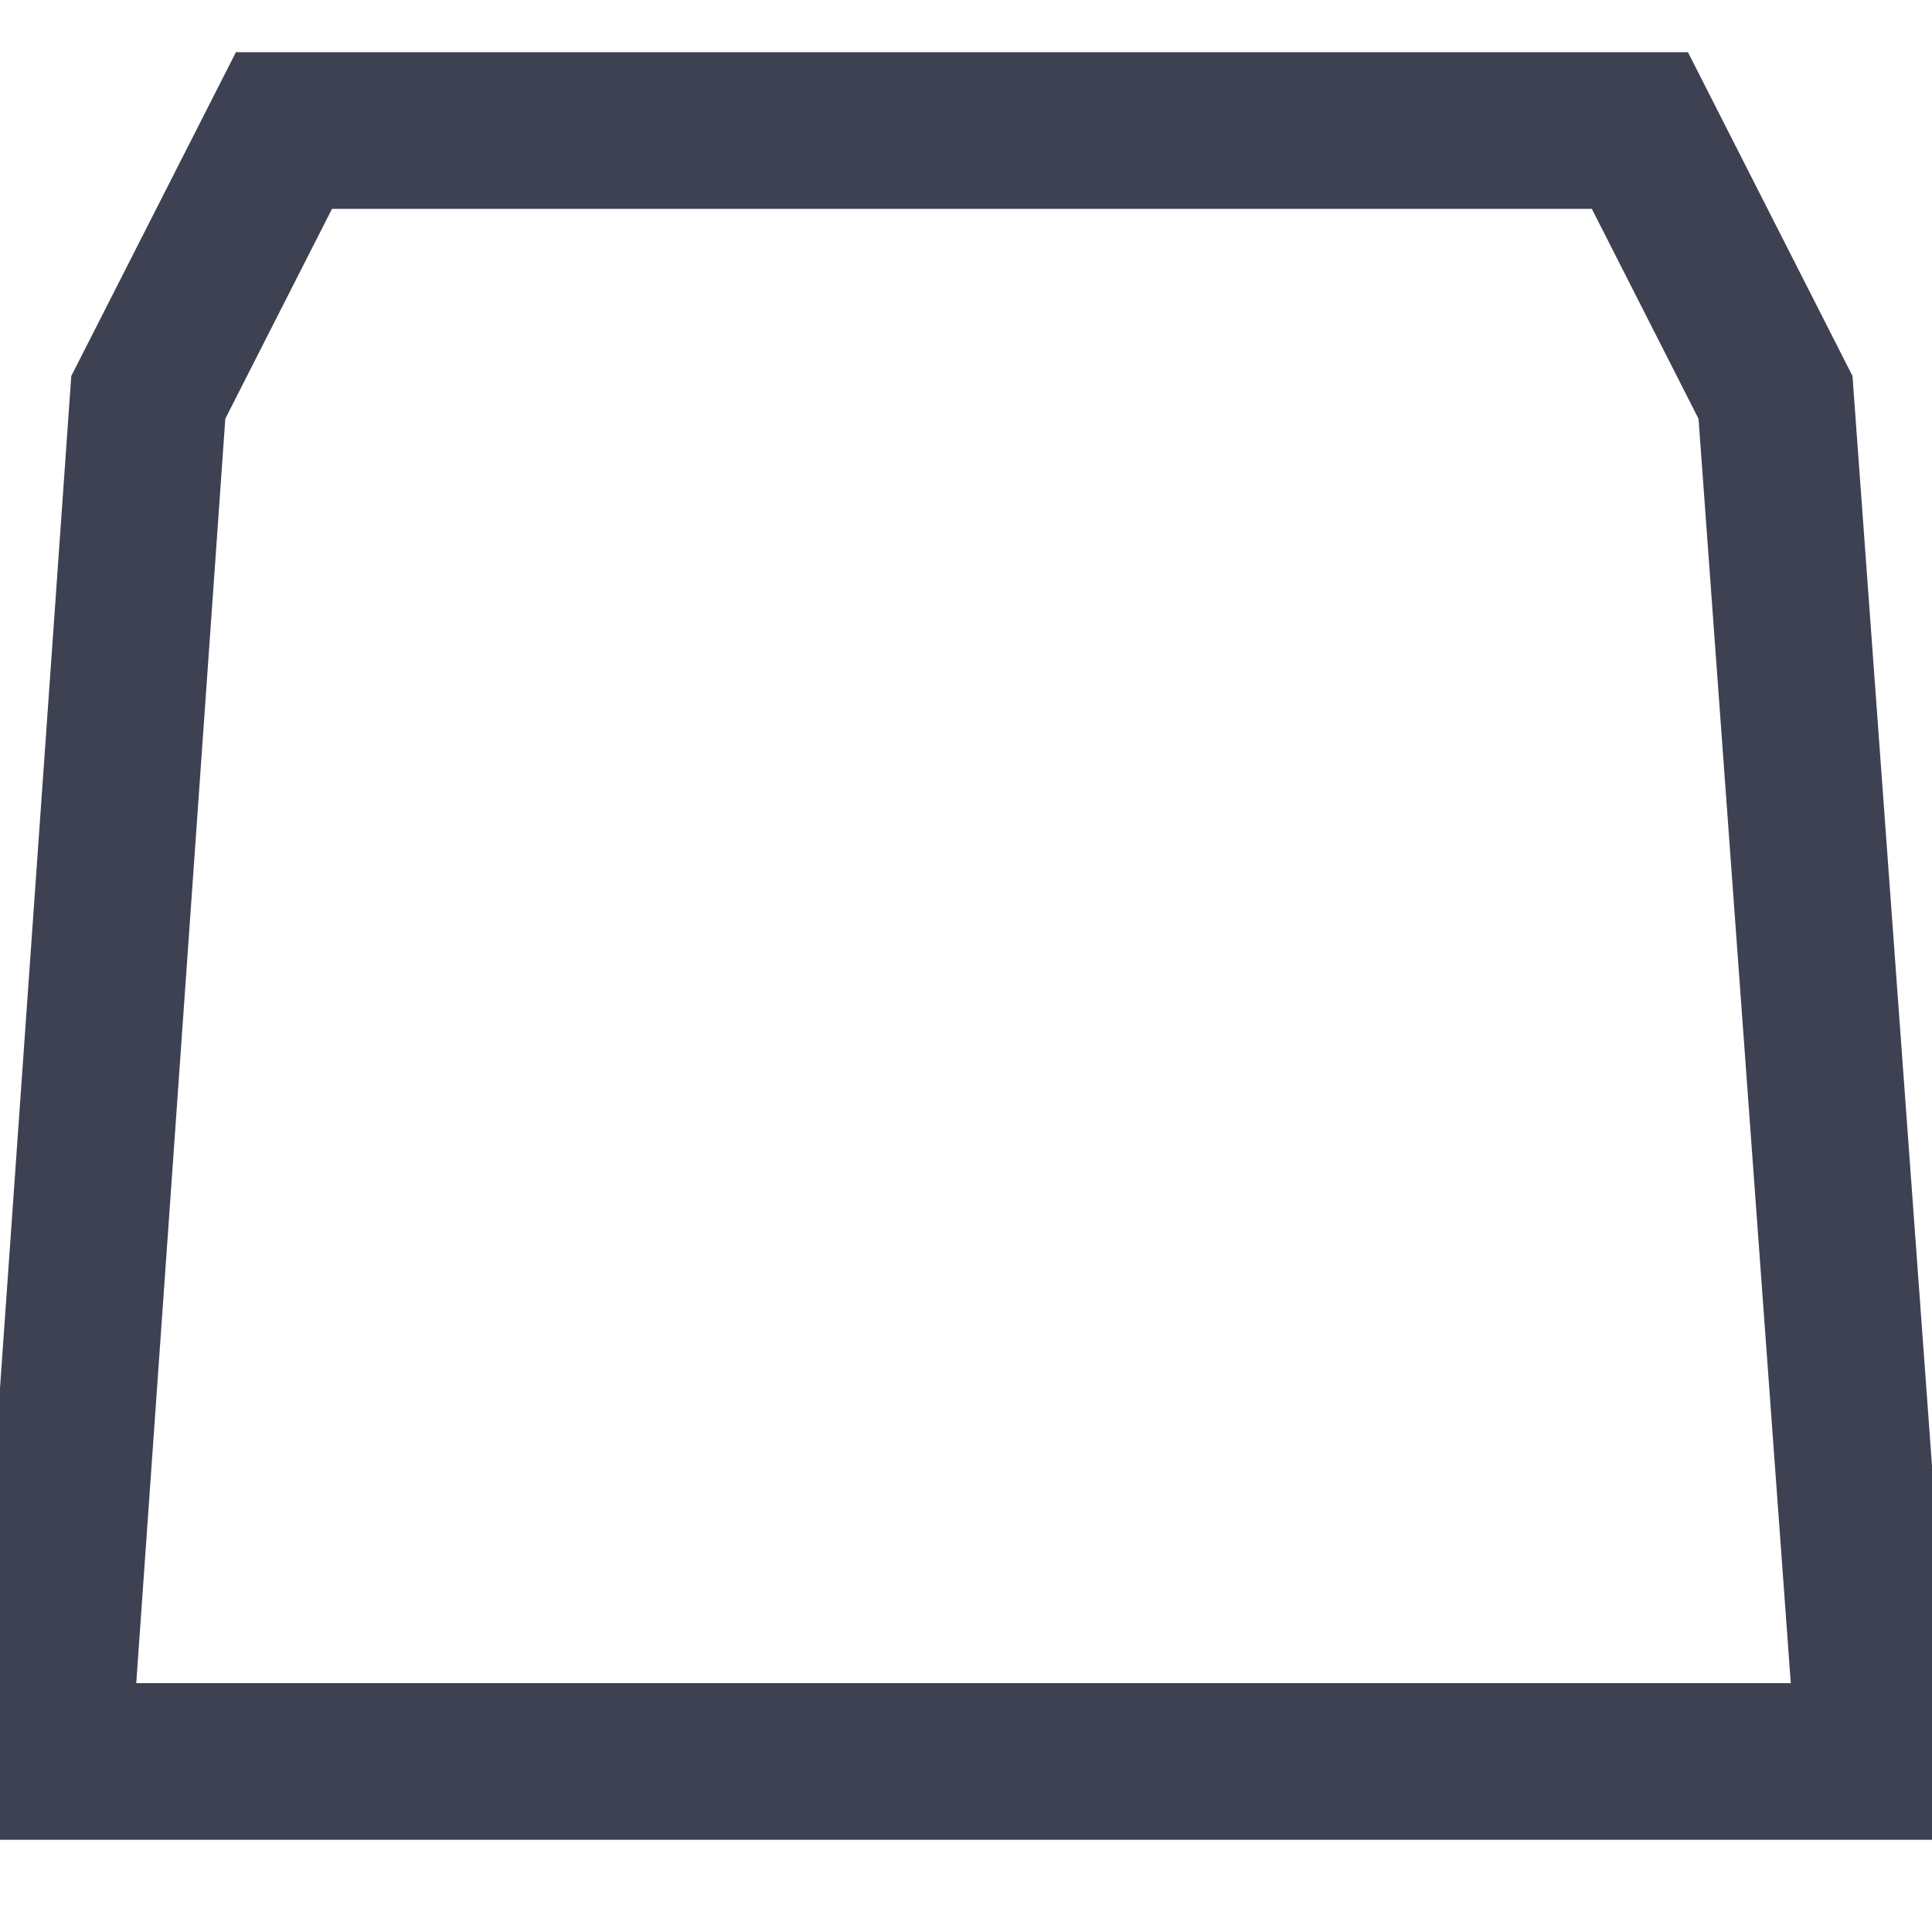
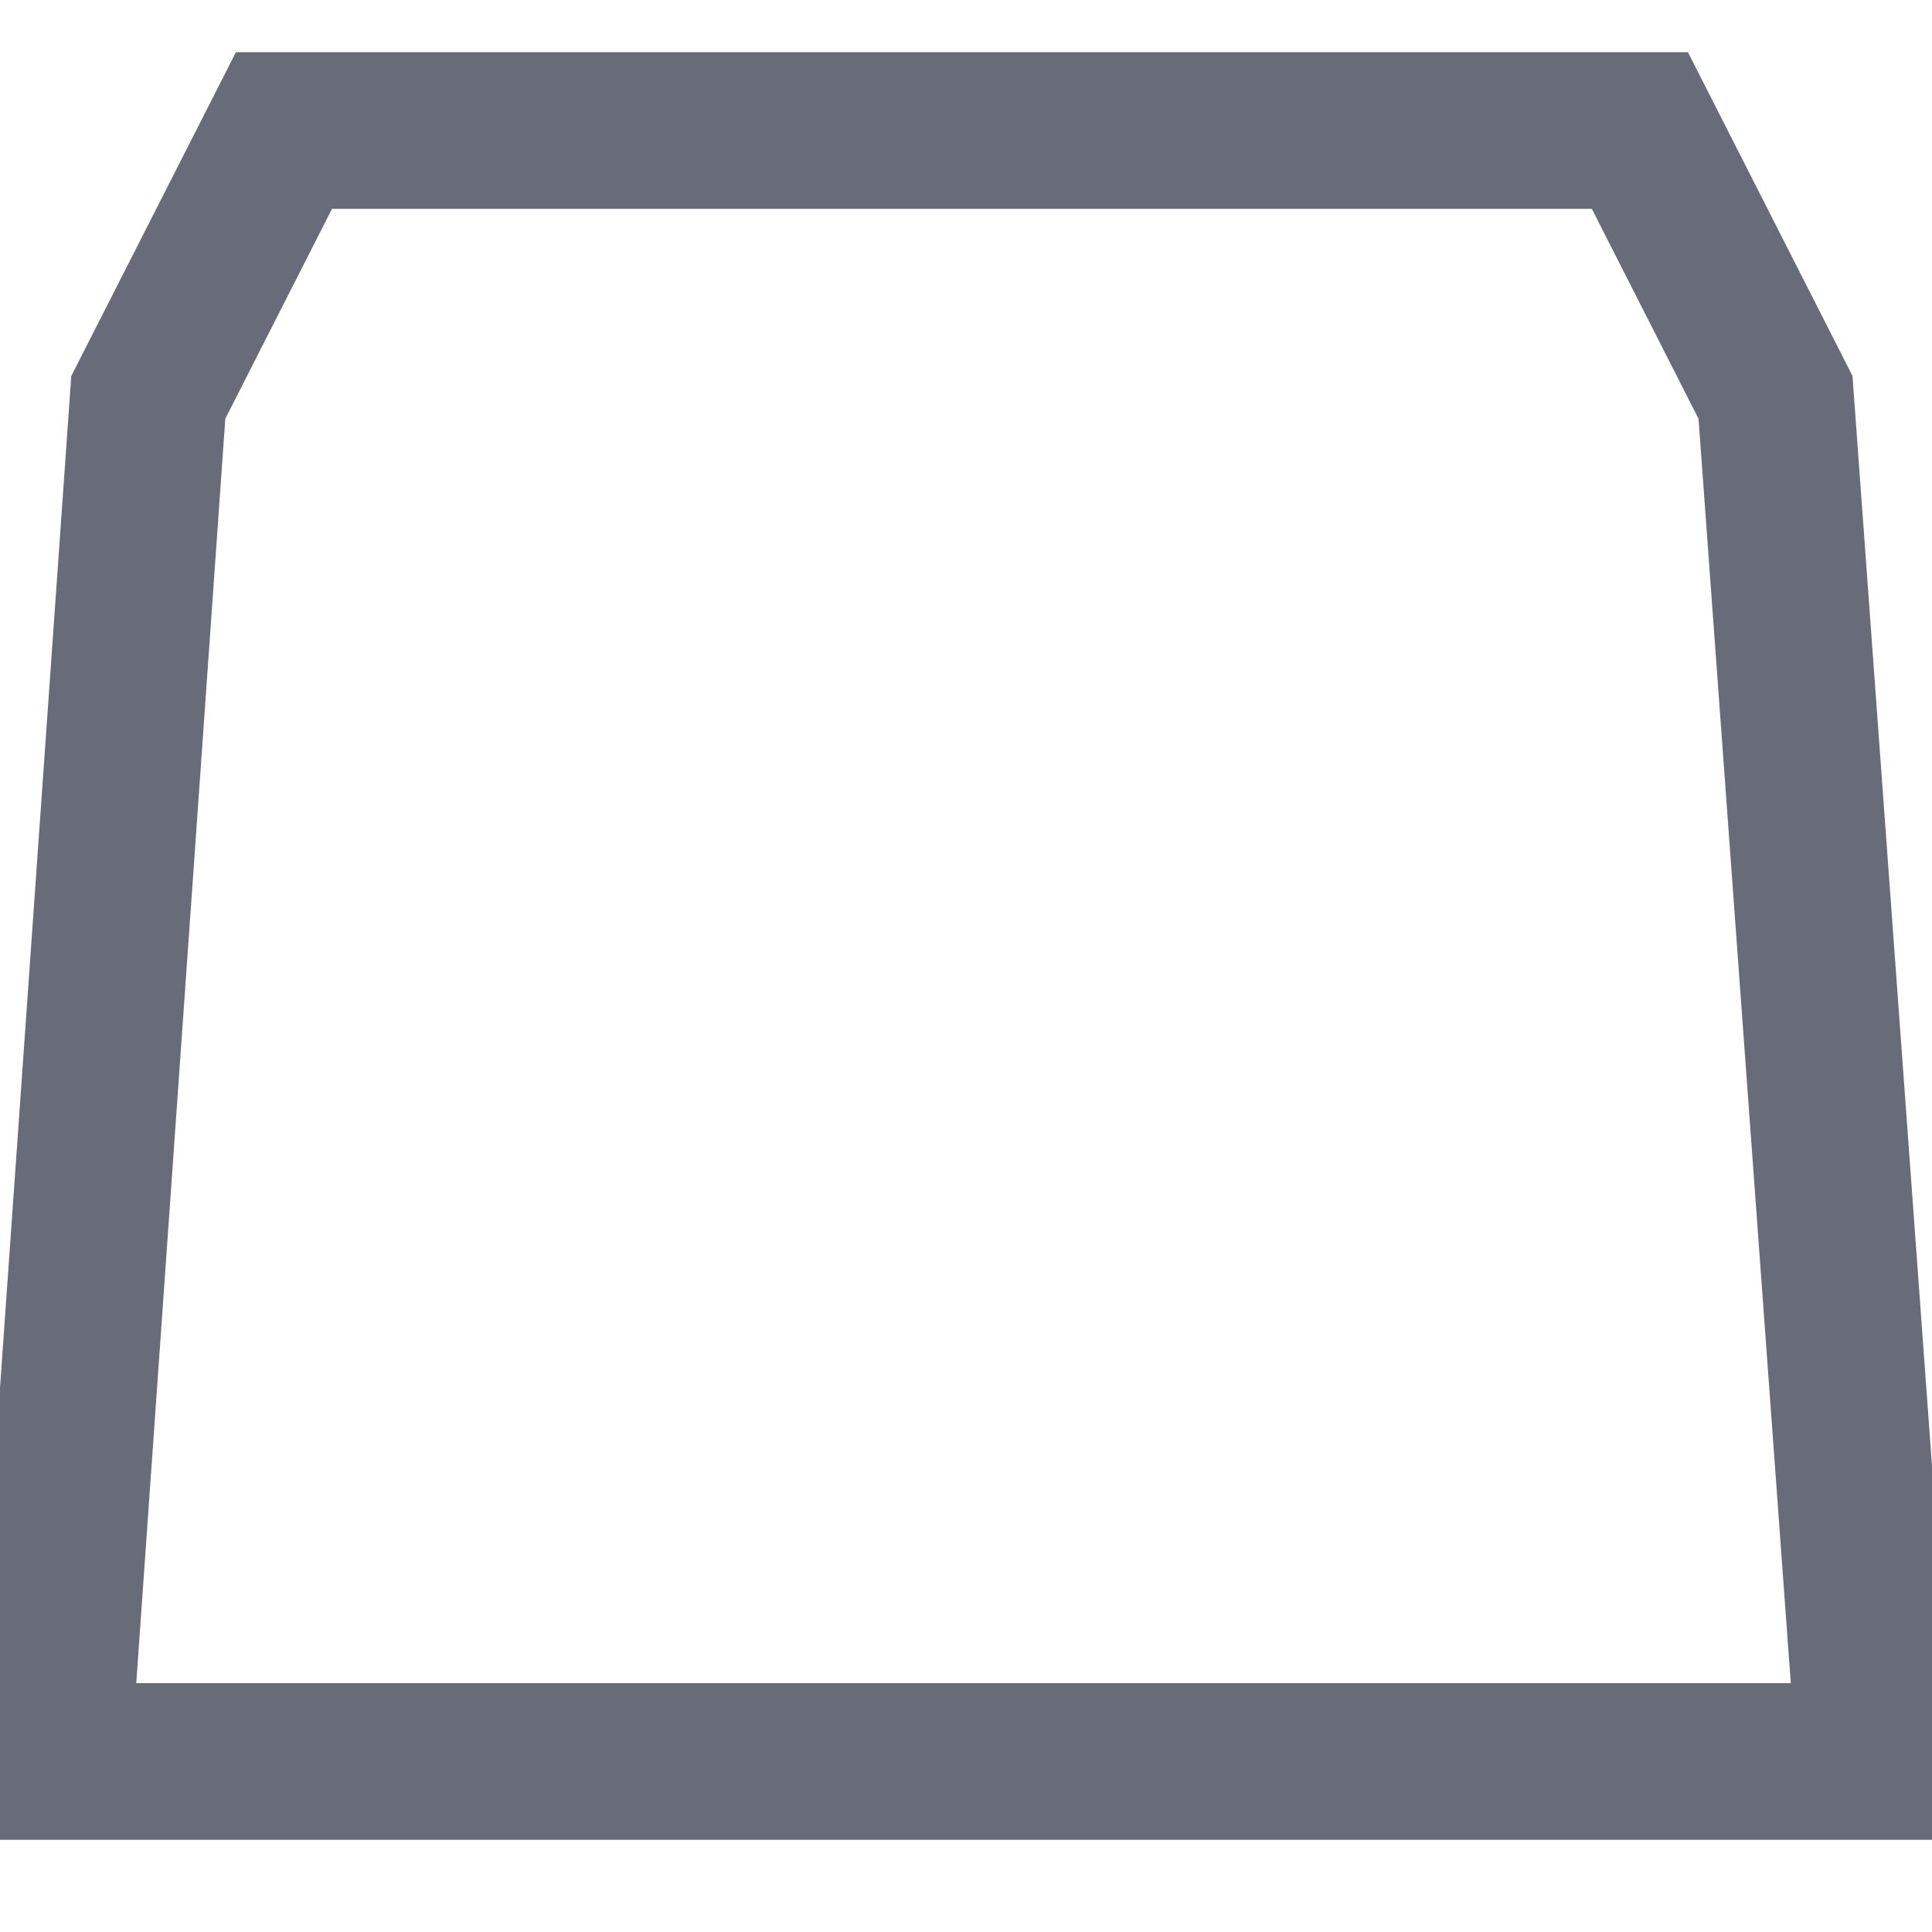
- <svg xmlns="http://www.w3.org/2000/svg" viewBox="-1 0 37 32" height="20" width="20" stroke="#3d4152" stroke-width="3" fill="#ffffff00">
+ <svg xmlns="http://www.w3.org/2000/svg" viewBox="-1 0 37 32" height="20" width="20" stroke="#686b78" stroke-width="3" fill="#ffffff00">
  <path d="M4.438 0l-2.598 5.11-1.84 26.124h34.909l-1.906-26.124-2.597-5.11z" />
</svg>
